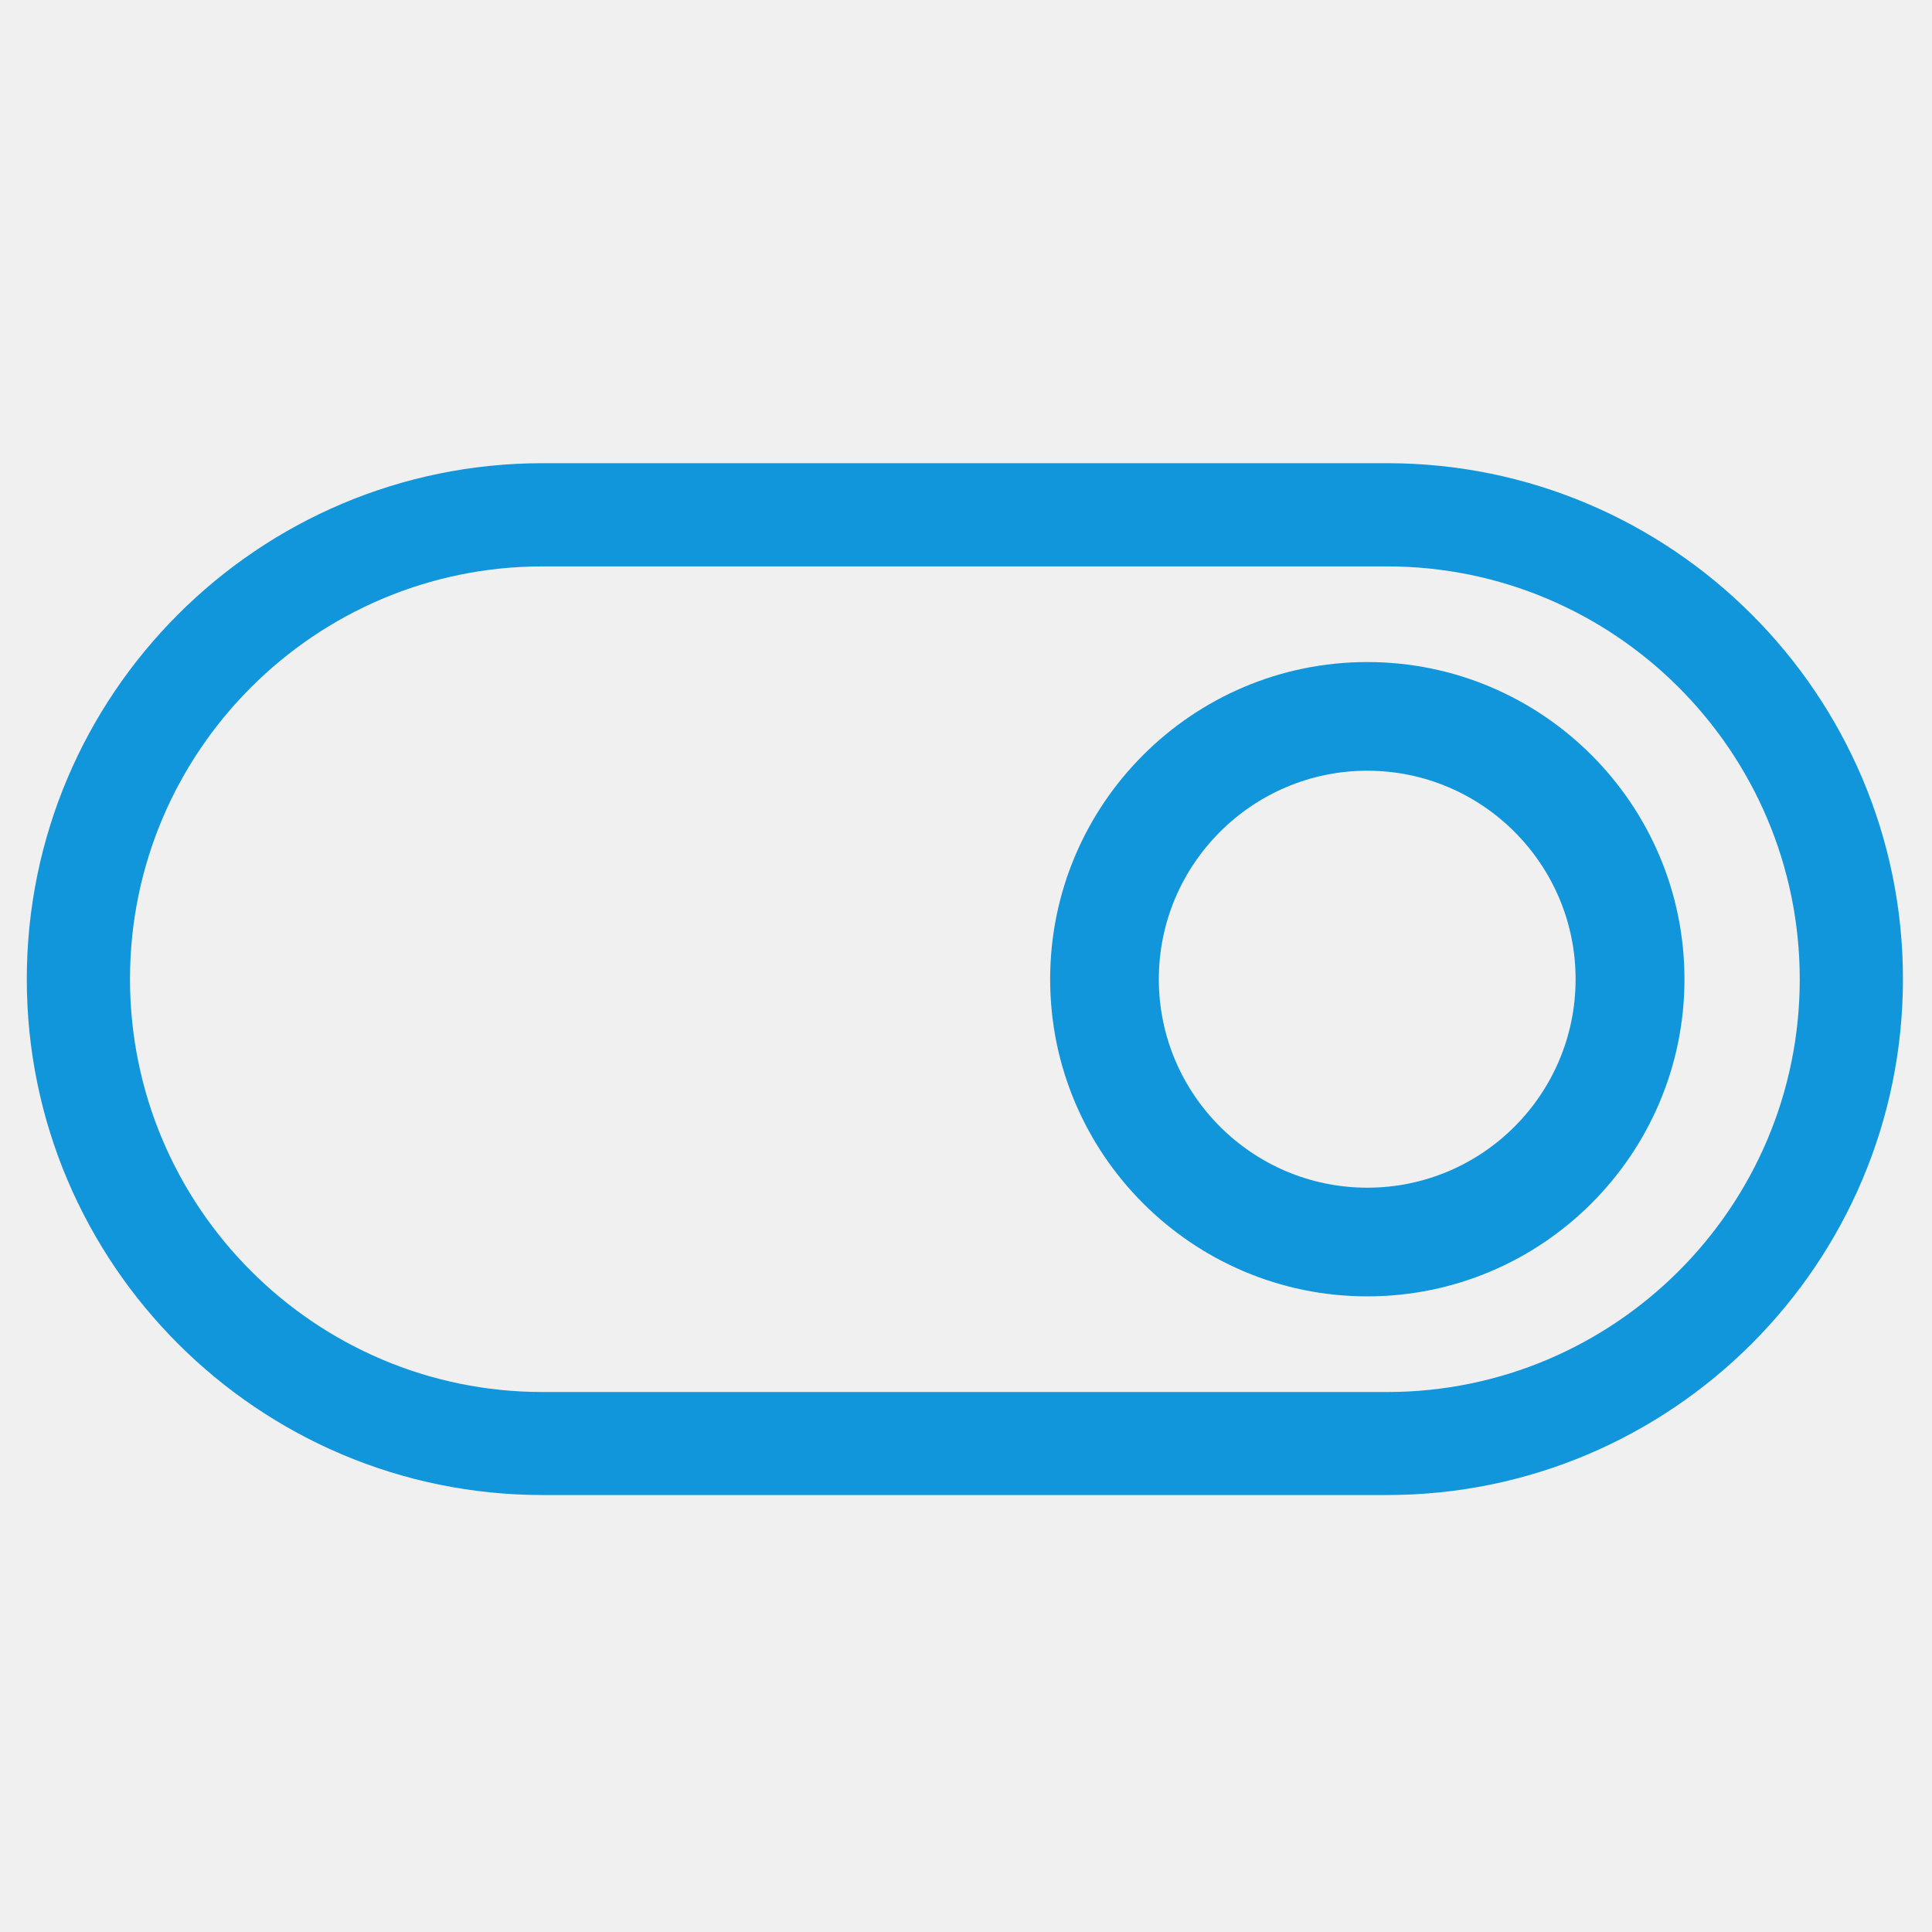
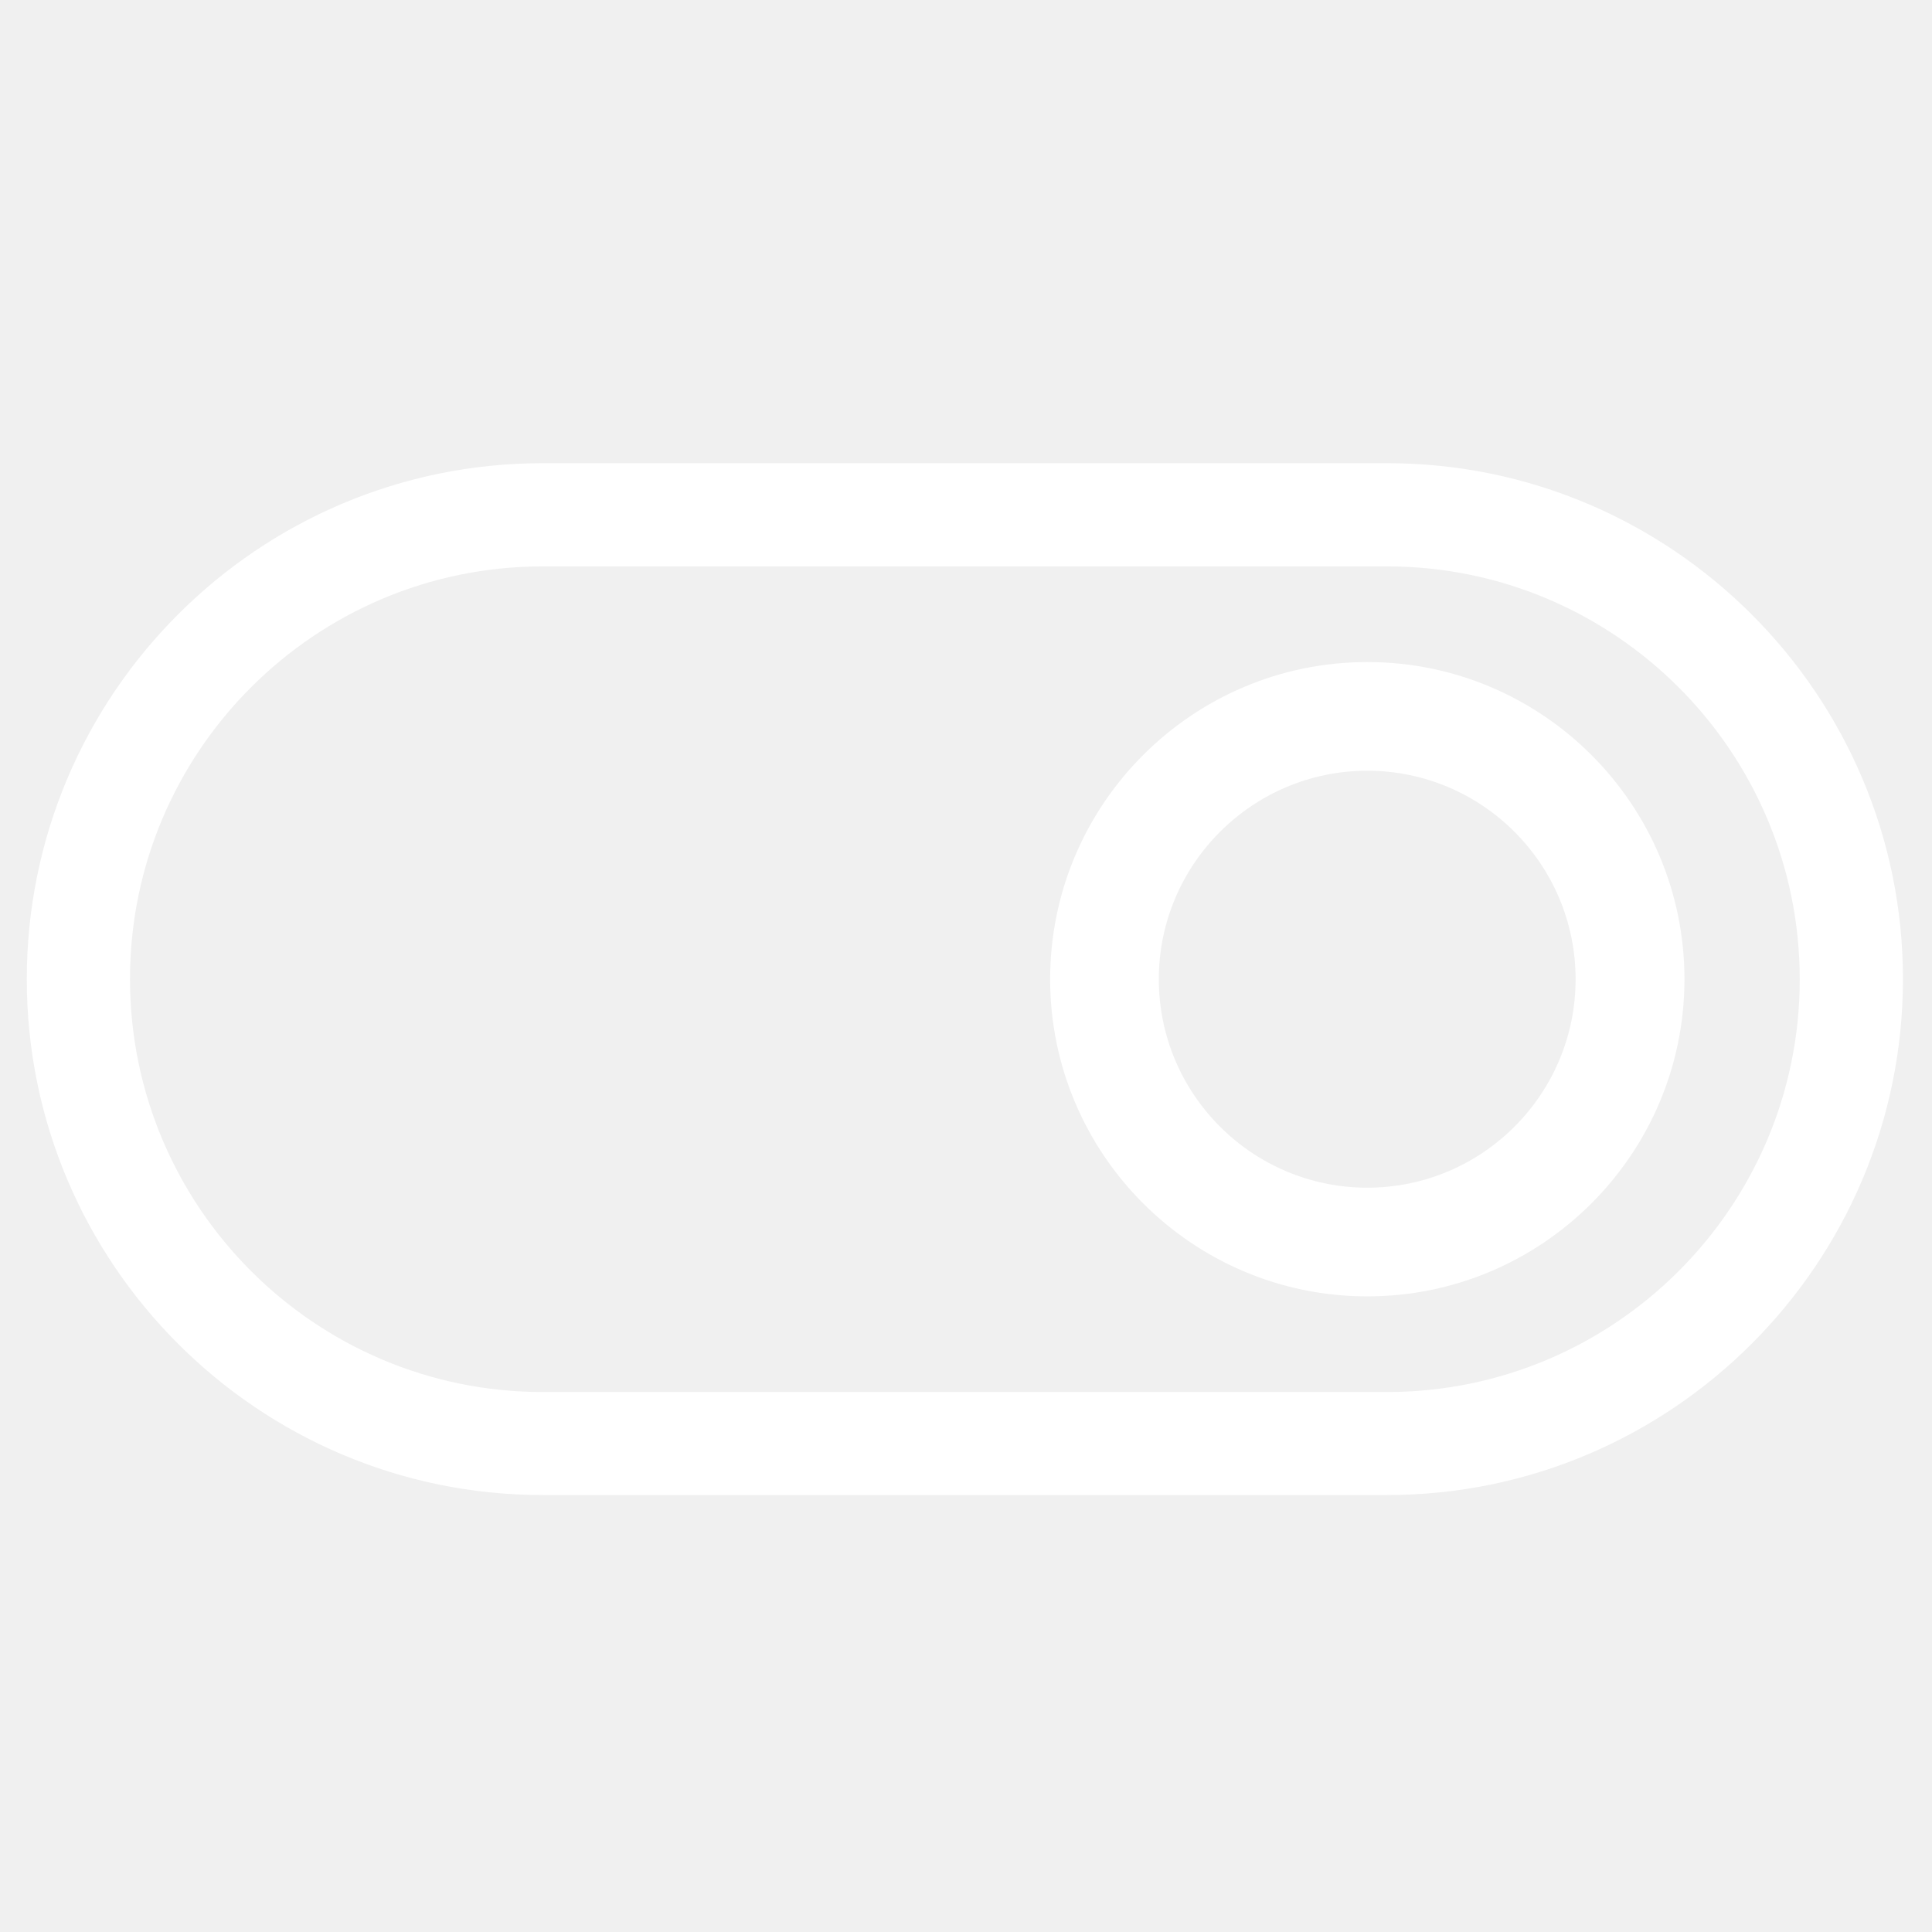
<svg xmlns="http://www.w3.org/2000/svg" class="icon" width="200px" height="200.00px" viewBox="0 0 1024 1024" version="1.1">
-   <path fill="#1196db" d="M735.2 792.4H287.6C136.9 792.4 14.2 669.8 14.2 519c0-150.9 122.6-273.5 273.4-273.5h447.6c150.7 0 273.4 122.6 273.4 273.4 0 150.9-122.7 273.5-273.4 273.5zM287.6 300.2c-120.6 0-218.7 98.1-218.7 218.7 0 120.8 98.1 218.9 218.7 218.9h447.6c120.6 0 218.7-98.1 218.7-218.7 0-120.8-98.1-218.9-218.7-218.9H287.6z" />
-   <path fill="#1196db" d="M724.7 687.1c-92.7 0-168.1-75.4-168.1-168.1S632 350.9 724.7 350.9 892.8 426.3 892.8 519s-75.4 168.1-168.1 168.1z m0-278.6c-60.9 0-110.5 49.6-110.5 110.5s49.5 110.5 110.5 110.5S835.1 579.9 835.1 519s-49.5-110.5-110.4-110.5z" />
+   <path fill="#ffffff" d="M735.2 792.4H287.6C136.9 792.4 14.2 669.8 14.2 519c0-150.9 122.6-273.5 273.4-273.5h447.6c150.7 0 273.4 122.6 273.4 273.4 0 150.9-122.7 273.5-273.4 273.5zM287.6 300.2c-120.6 0-218.7 98.1-218.7 218.7 0 120.8 98.1 218.9 218.7 218.9h447.6c120.6 0 218.7-98.1 218.7-218.7 0-120.8-98.1-218.9-218.7-218.9H287.6z" />
+   <path fill="#ffffff" d="M724.7 687.1c-92.7 0-168.1-75.4-168.1-168.1S632 350.9 724.7 350.9 892.8 426.3 892.8 519s-75.4 168.1-168.1 168.1z m0-278.6c-60.9 0-110.5 49.6-110.5 110.5s49.5 110.5 110.5 110.5S835.1 579.9 835.1 519s-49.5-110.5-110.4-110.5z" />
</svg>
